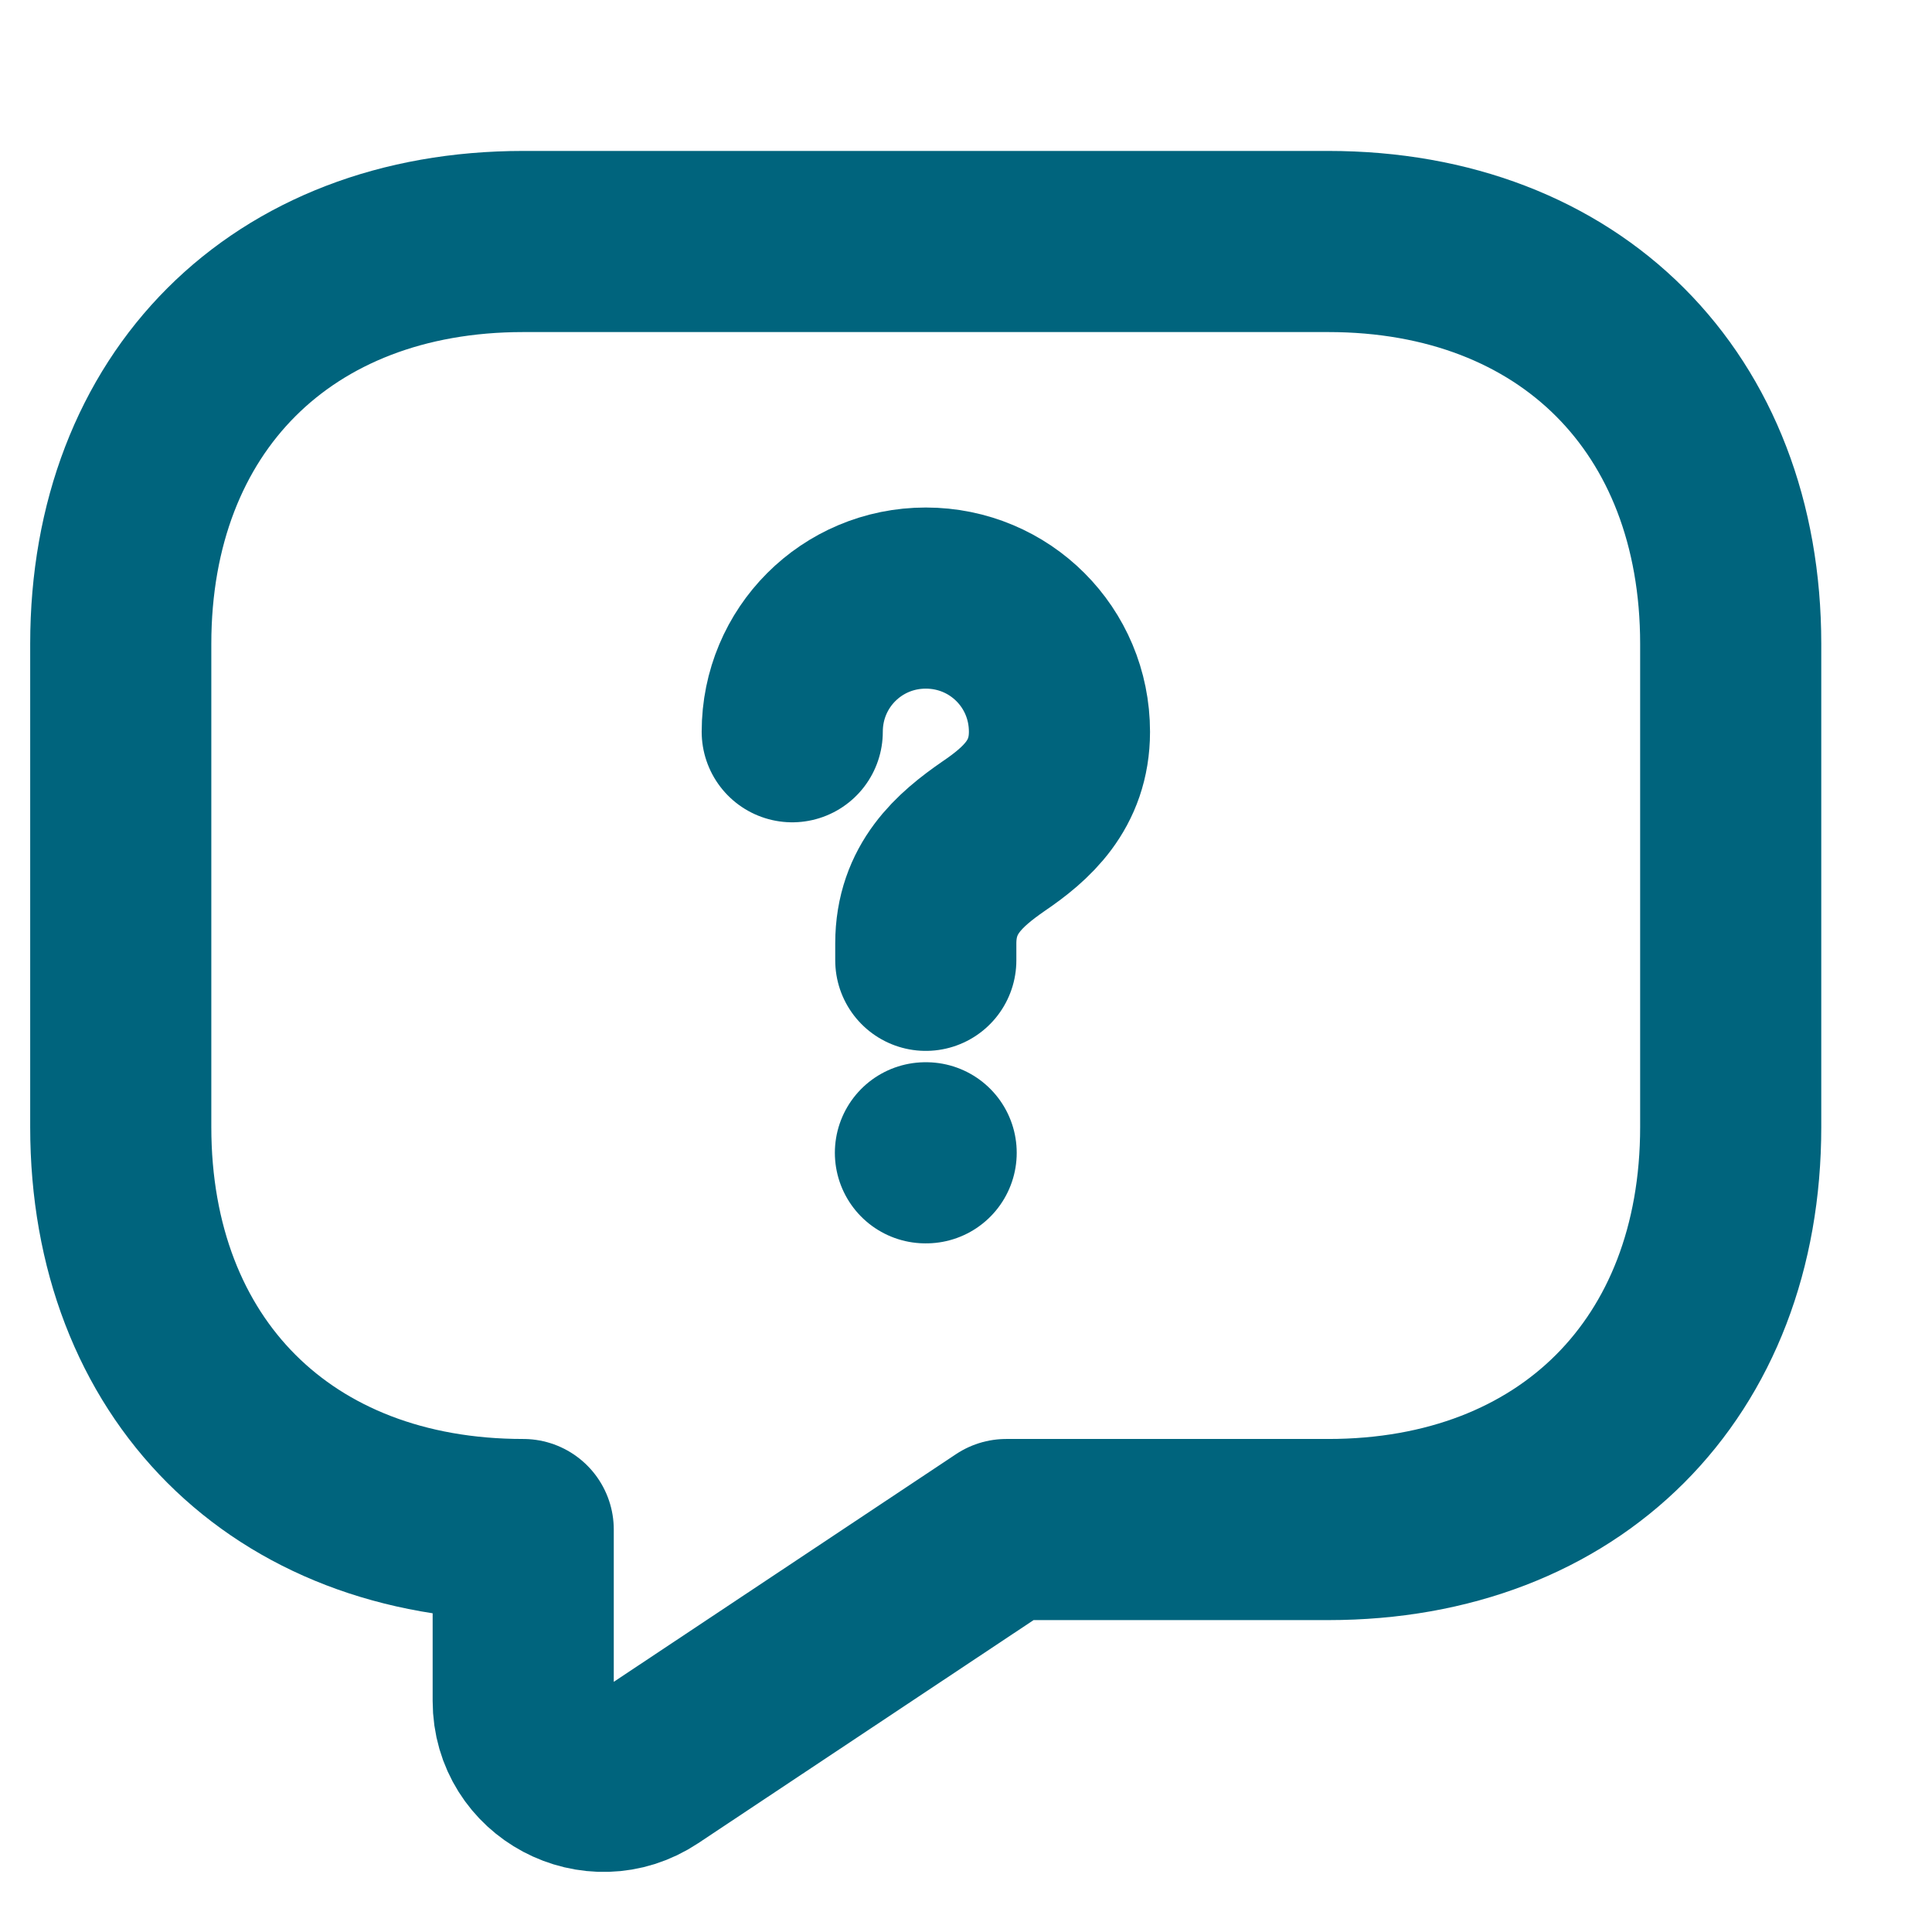
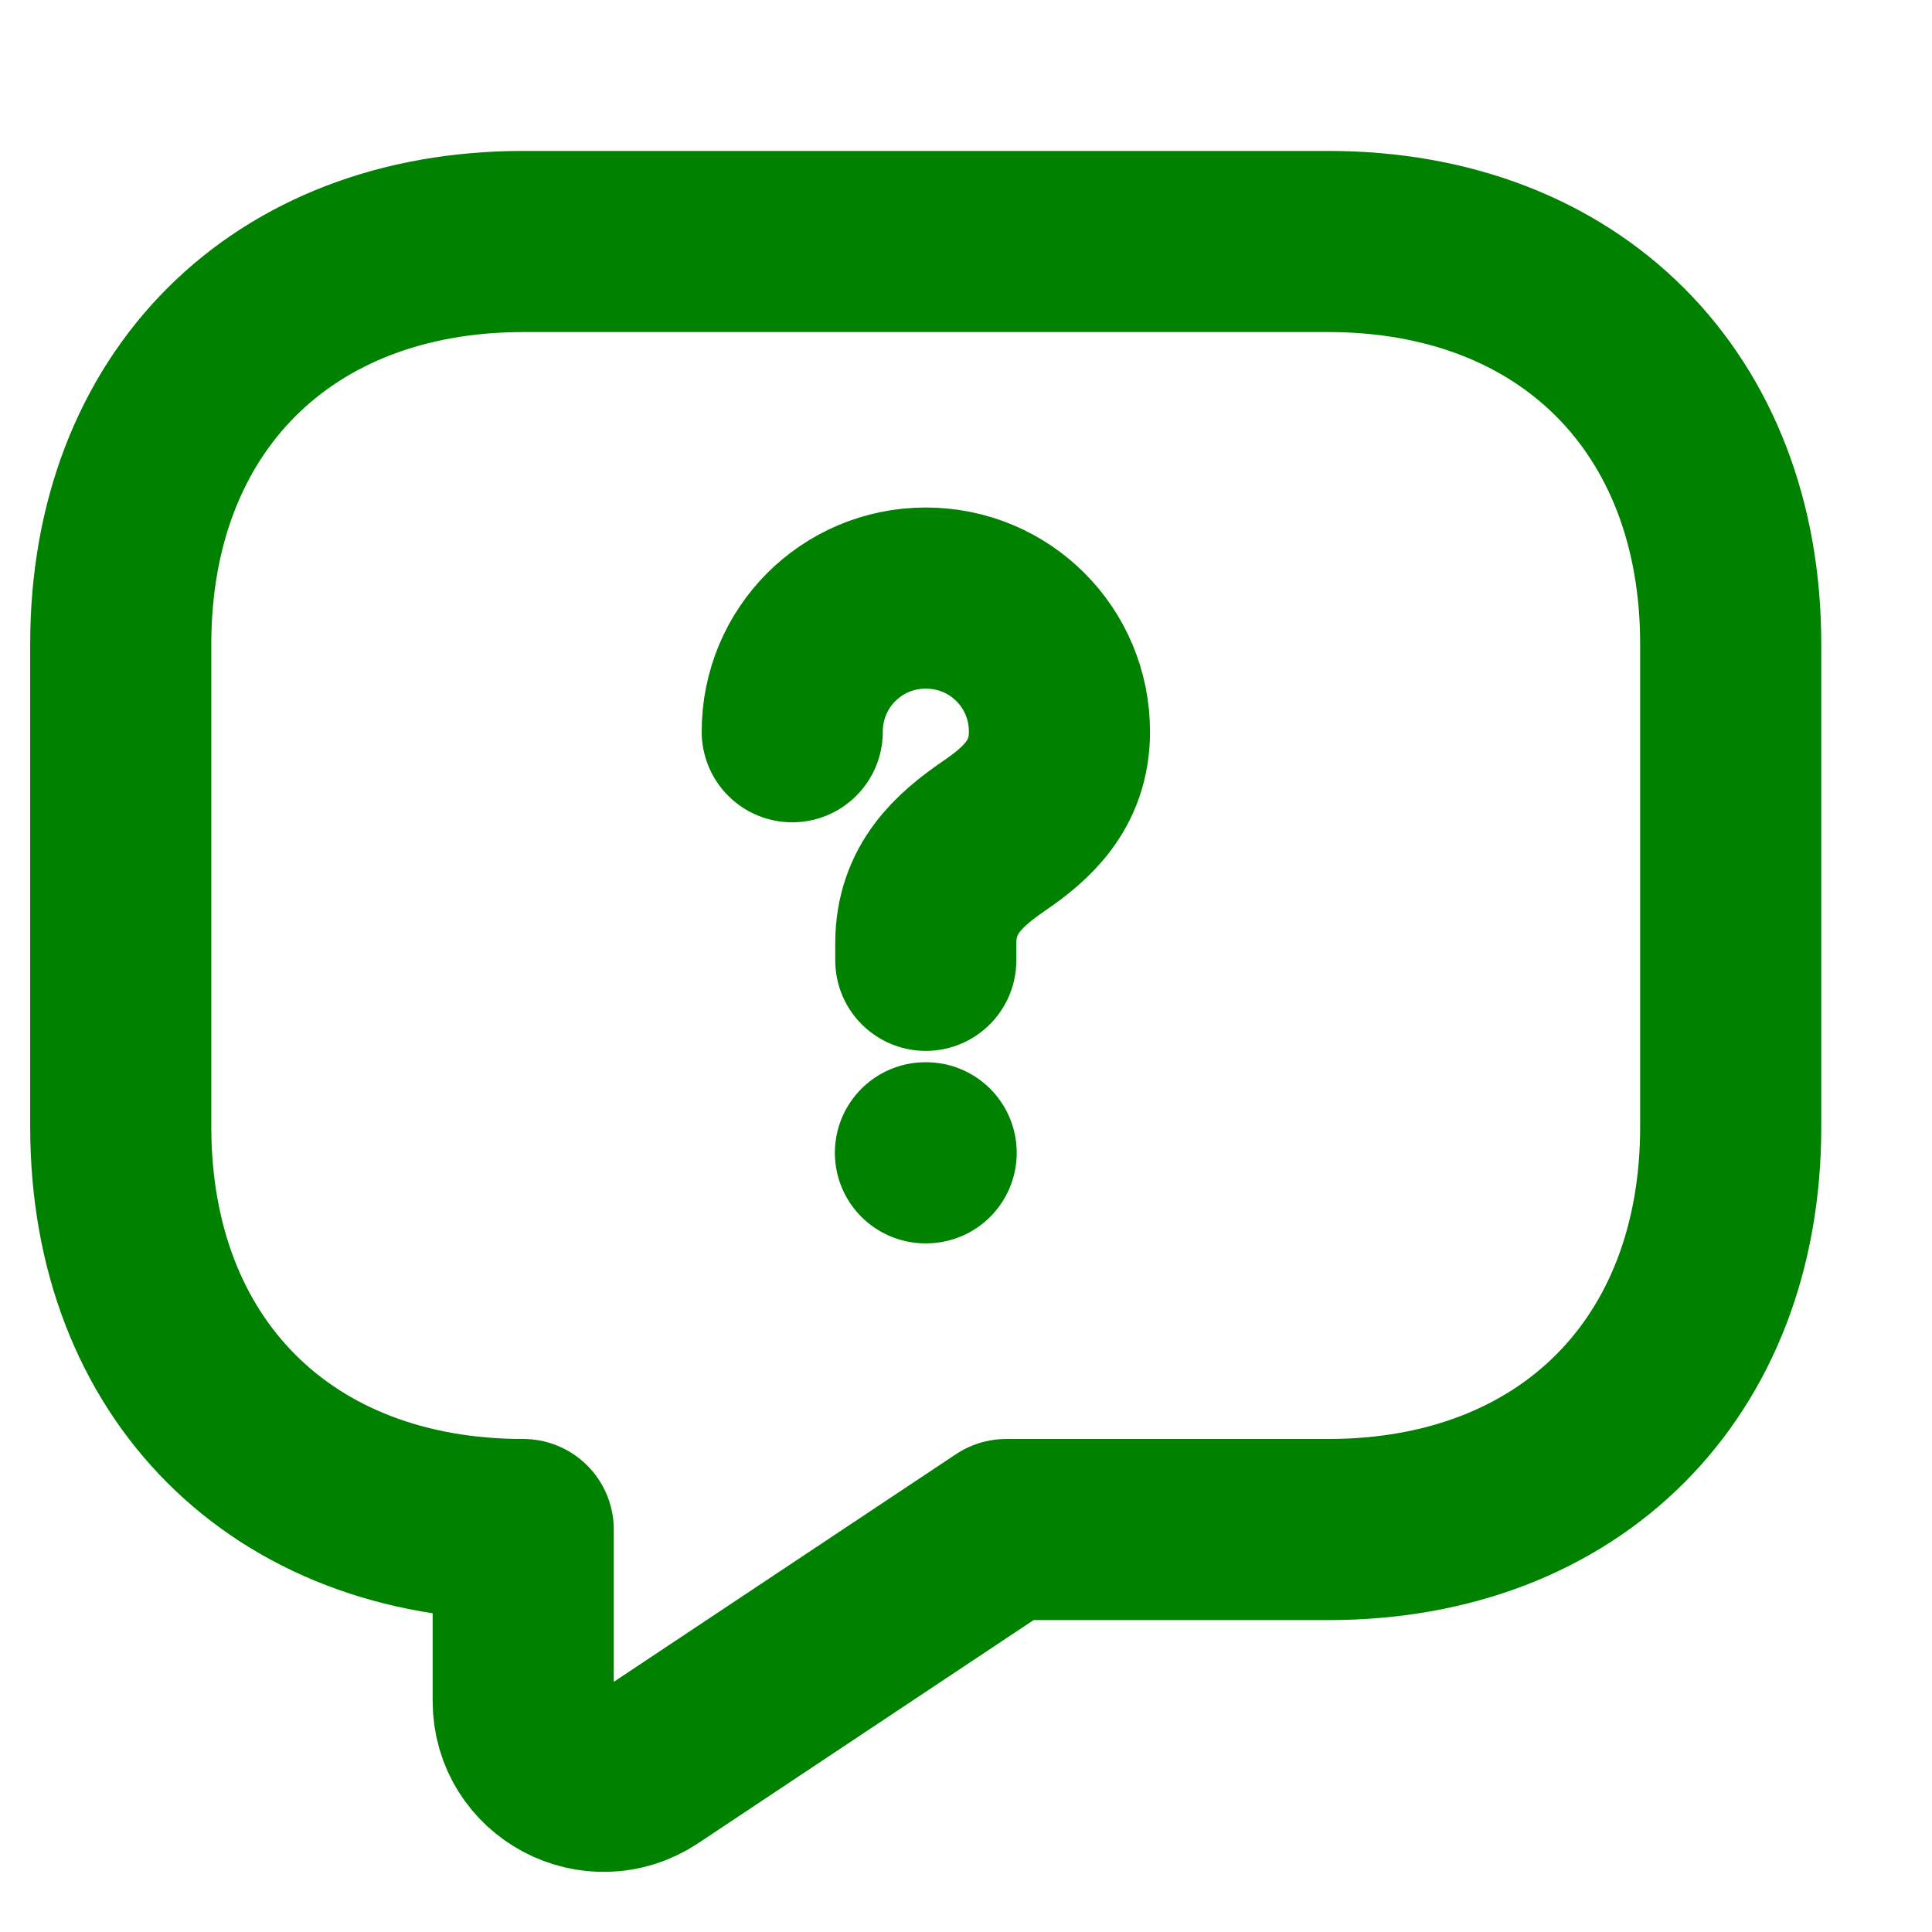
<svg xmlns="http://www.w3.org/2000/svg" width="16" height="16" viewBox="0 0 16 16" fill="none">
-   <path d="M11 12.667H8.333L5.367 14.64C4.927 14.933 4.333 14.62 4.333 14.087V12.667C2.333 12.667 1 11.333 1 9.333V5.333C1 3.333 2.333 2 4.333 2H11C13 2 14.333 3.333 14.333 5.333V9.333C14.333 11.333 13 12.667 11 12.667Z" stroke="#00647D" stroke-width="1.5" stroke-miterlimit="10" stroke-linecap="round" stroke-linejoin="round" />
-   <path d="M7.667 7.953V7.813C7.667 7.36 7.947 7.12 8.227 6.926C8.501 6.74 8.774 6.5 8.774 6.06C8.774 5.446 8.281 4.953 7.667 4.953C7.054 4.953 6.561 5.446 6.561 6.06" stroke="#00647D" stroke-width="1.5" stroke-linecap="round" stroke-linejoin="round" />
-   <path d="M7.664 9.547H7.67" stroke="#00647D" stroke-width="1.5" stroke-linecap="round" stroke-linejoin="round" />
+   <path d="M11 12.667H8.333L5.367 14.64C4.927 14.933 4.333 14.62 4.333 14.087V12.667C2.333 12.667 1 11.333 1 9.333V5.333C1 3.333 2.333 2 4.333 2H11C13 2 14.333 3.333 14.333 5.333V9.333C14.333 11.333 13 12.667 11 12.667Z" stroke="#008200" stroke-width="1.5" stroke-miterlimit="10" stroke-linecap="round" stroke-linejoin="round" />
+   <path d="M7.667 7.953V7.813C7.667 7.36 7.947 7.12 8.227 6.926C8.501 6.74 8.774 6.5 8.774 6.06C8.774 5.446 8.281 4.953 7.667 4.953C7.054 4.953 6.561 5.446 6.561 6.06" stroke="#008200" stroke-width="1.5" stroke-linecap="round" stroke-linejoin="round" />
+   <path d="M7.664 9.547H7.67" stroke="#008200" stroke-width="1.5" stroke-linecap="round" stroke-linejoin="round" />
</svg>
